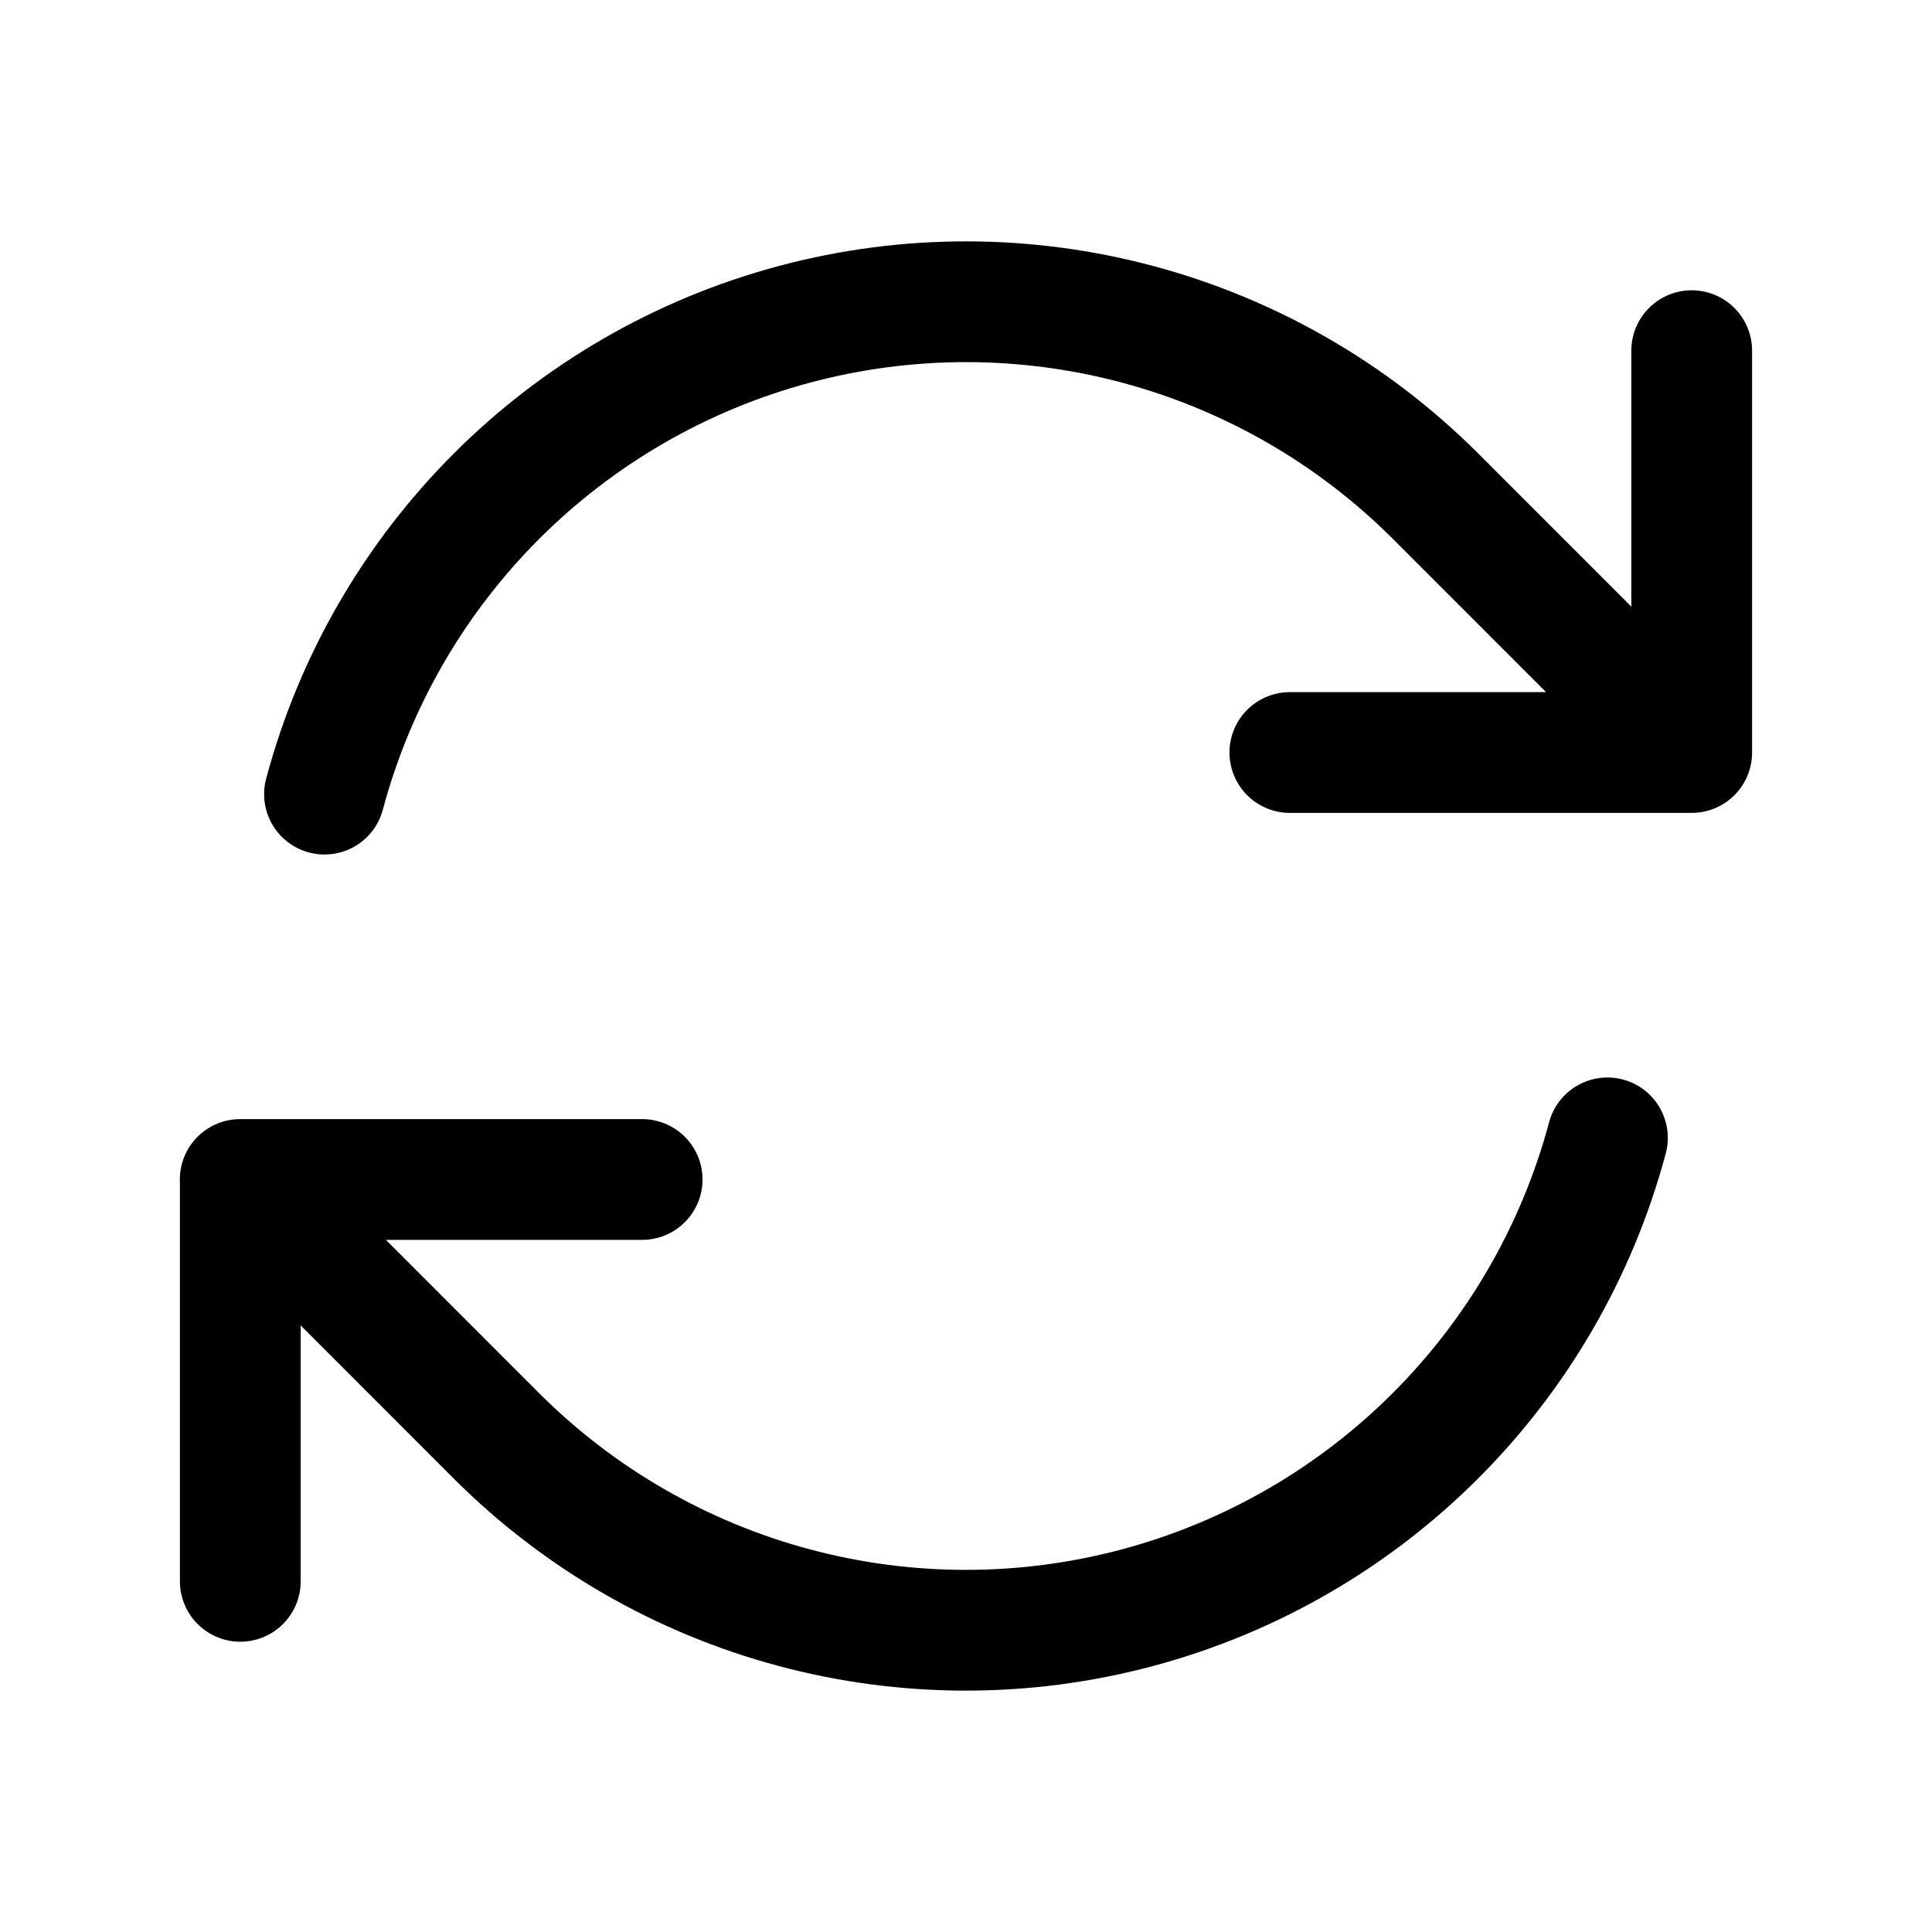
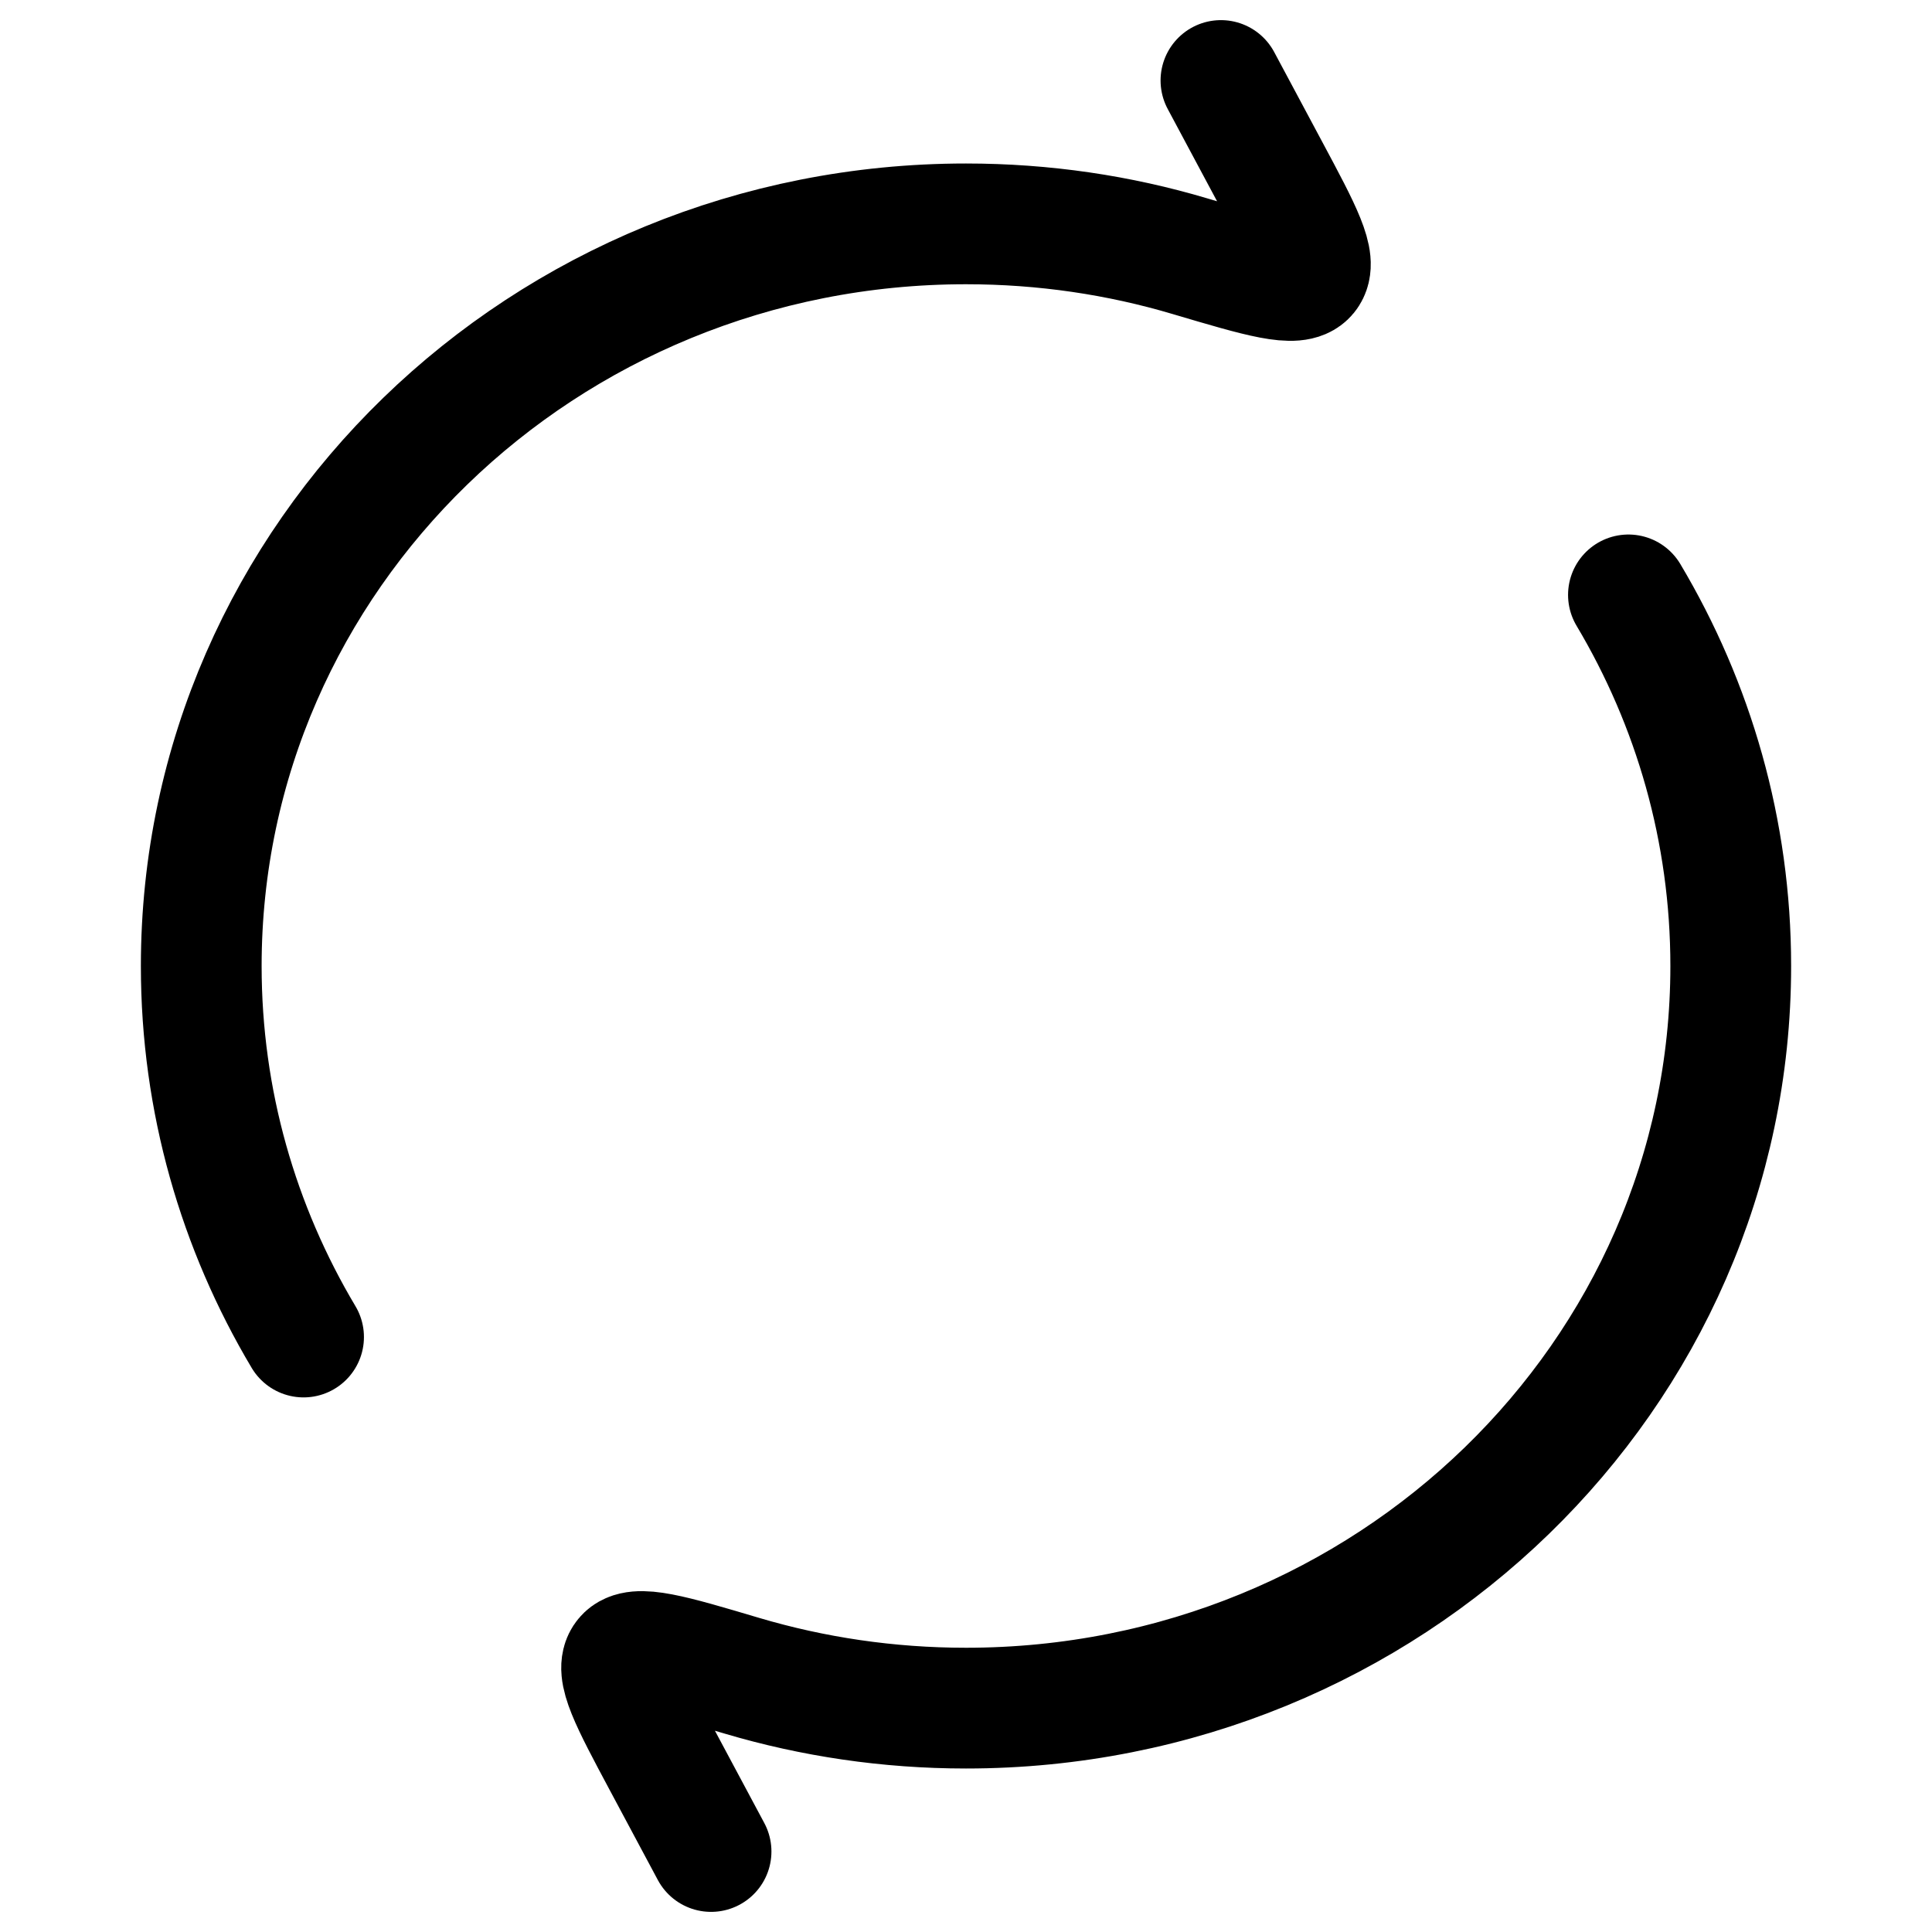
- <svg xmlns="http://www.w3.org/2000/svg" fill="none" viewBox="0 0 24 24" stroke-width="1.5" stroke="currentColor">
-   <path stroke-linecap="round" stroke-linejoin="round" d="M16.023 9.348h4.992v-.001M2.985 19.644v-4.992m0 0h4.992m-4.993 0 3.181 3.183a8.25 8.25 0 0 0 13.803-3.7M4.031 9.865a8.25 8.25 0 0 1 13.803-3.7l3.181 3.182m0-4.991v4.99" />
+ <svg xmlns="http://www.w3.org/2000/svg" viewBox="0 0 24 24" color="currentColor" fill="none">
+   <path d="M15.167 1L15.765 2.118C16.169 2.873 16.371 3.251 16.237 3.413C16.104 3.575 15.664 3.444 14.783 3.183C13.903 2.921 12.968 2.781 12 2.781C6.753 2.781 2.5 6.908 2.5 12C2.5 13.679 2.963 15.253 3.771 16.609M8.833 23L8.235 21.882C7.831 21.126 7.629 20.748 7.763 20.587C7.896 20.425 8.336 20.555 9.217 20.817C10.097 21.078 11.032 21.219 12 21.219C17.247 21.219 21.5 17.091 21.5 12C21.5 10.321 21.037 8.746 20.229 7.39" stroke="currentColor" stroke-width="1.5" stroke-linecap="round" stroke-linejoin="round" />
</svg>
